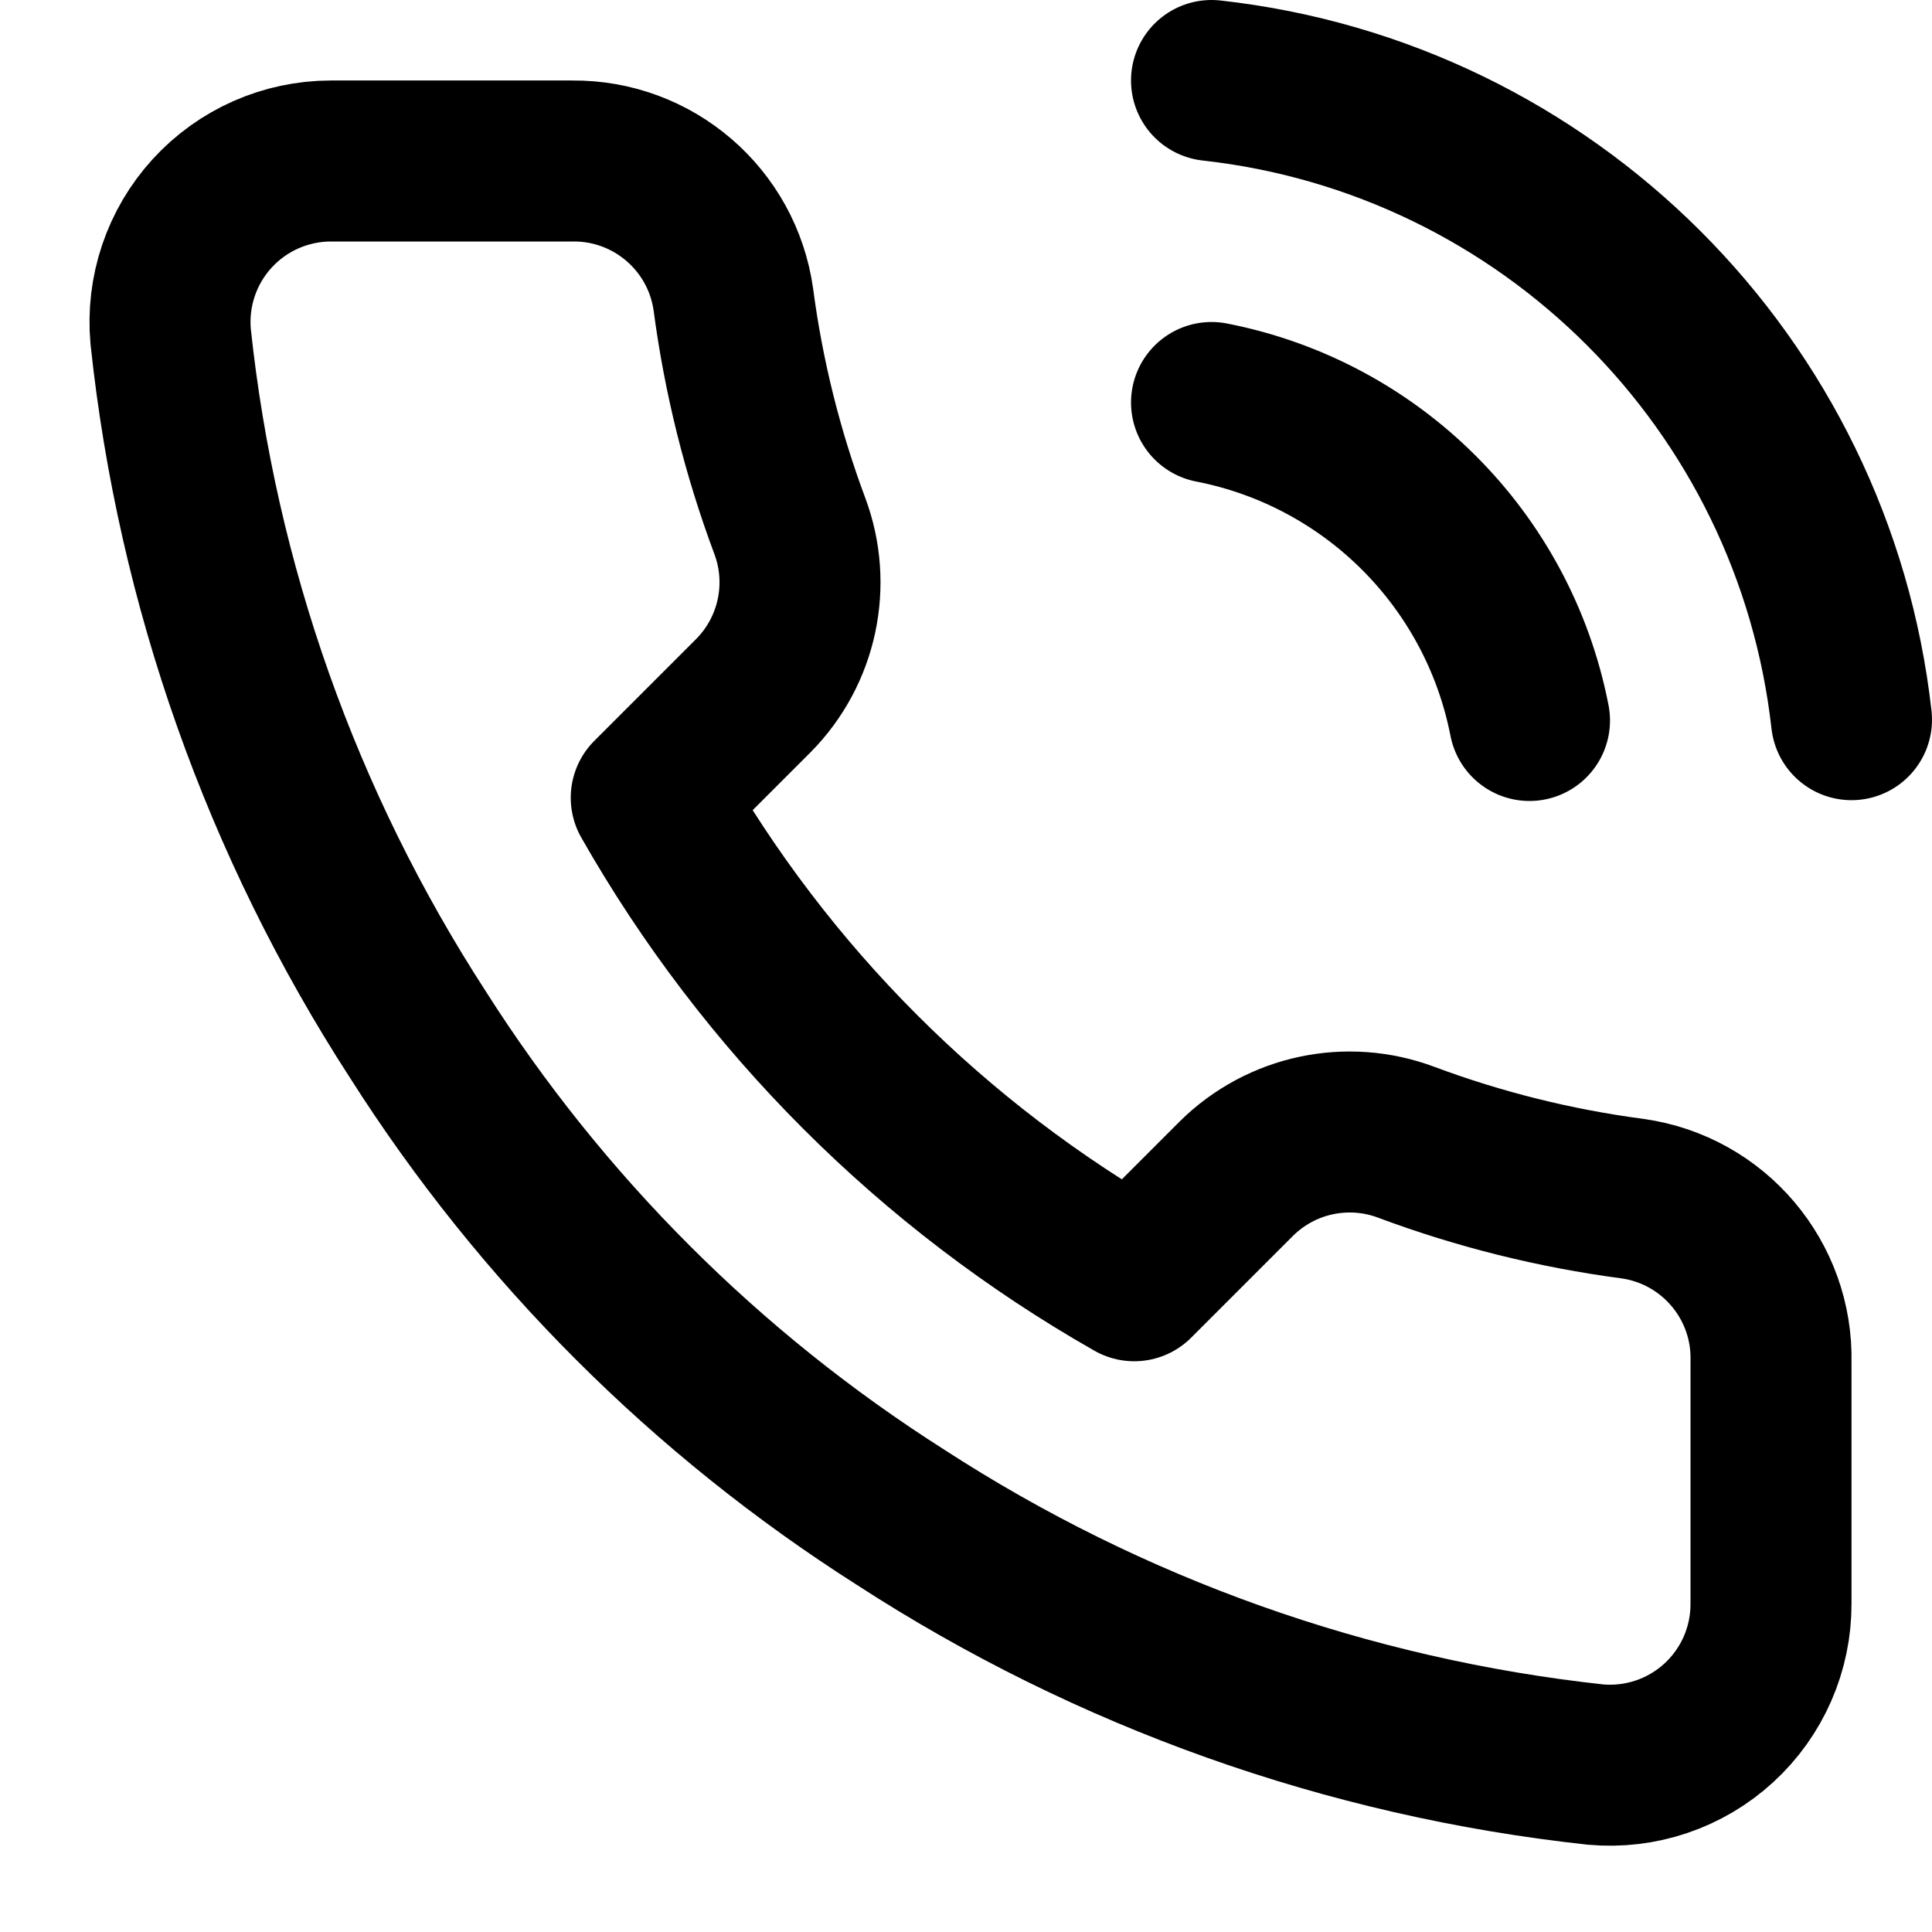
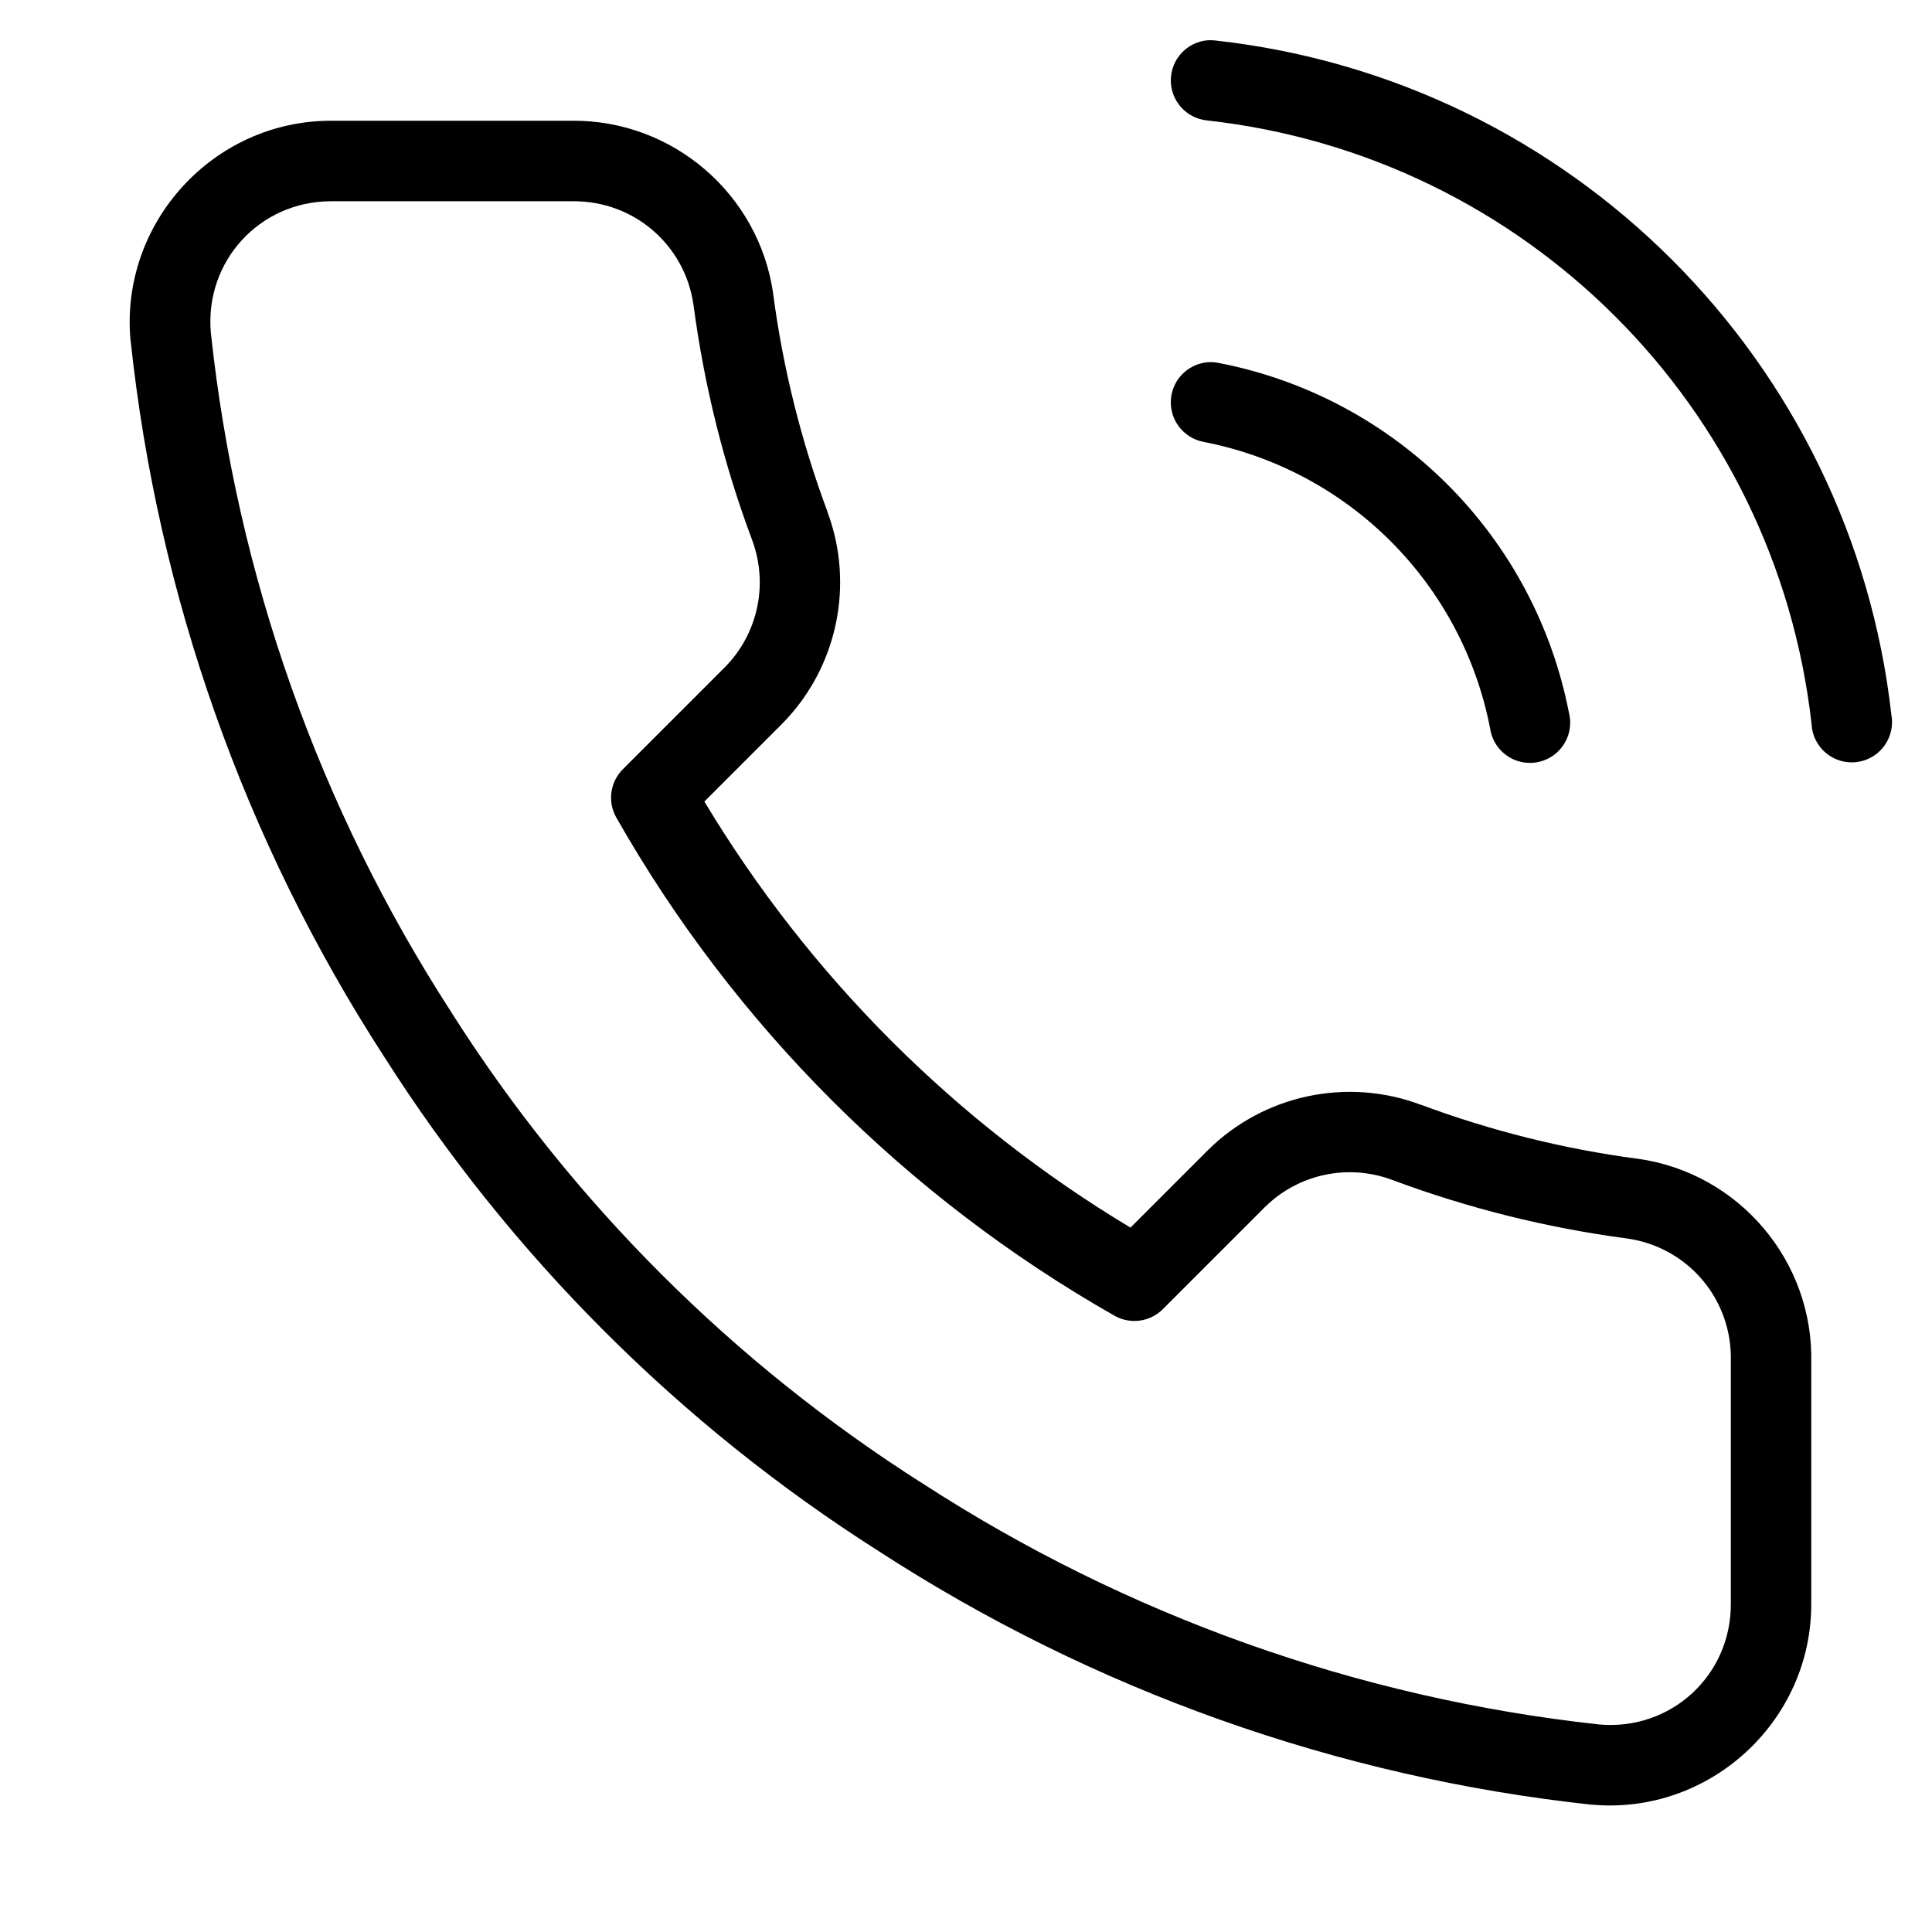
- <svg xmlns="http://www.w3.org/2000/svg" width="24" height="24" viewBox="0 0 24 24" fill="none" stroke="#000" stroke-width="2" stroke-linecap="round" stroke-linejoin="round">
-   <path d="M15.05 5A5 5 0 0 1 19 8.95M15.05 1A9 9 0 0 1 23 8.94m-1 7.98v3a2 2 0 0 1-2.18 2 19.79 19.79 0 0 1-8.63-3.07 19.5 19.5 0 0 1-6-6 19.79 19.79 0 0 1-3.07-8.67A2 2 0 0 1 4.11 2h3a2 2 0 0 1 2 1.72 12.84 12.84 0 0 0 .7 2.81 2 2 0 0 1-.45 2.11L8.09 9.91a16 16 0 0 0 6 6l1.27-1.27a2 2 0 0 1 2.11-.45 12.84 12.84 0 0 0 2.81.7A2 2 0 0 1 22 16.92z" />
+ <svg xmlns="http://www.w3.org/2000/svg" width="24" height="24" viewBox="0 0 24 24" fill="none" stroke="#000" stroke-width="1" stroke-linecap="round" stroke-linejoin="round" version="1.1" id="svg4">
+   <defs id="defs8" />
+   <path style="color:#000000;font-style:normal;font-variant:normal;font-weight:normal;font-stretch:normal;font-size:medium;line-height:normal;font-family:sans-serif;font-variant-ligatures:normal;font-variant-position:normal;font-variant-caps:normal;font-variant-numeric:normal;font-variant-alternates:normal;font-feature-settings:normal;text-indent:0;text-align:start;text-decoration:none;text-decoration-line:none;text-decoration-style:solid;text-decoration-color:#000000;letter-spacing:normal;word-spacing:normal;text-transform:none;writing-mode:lr-tb;direction:ltr;text-orientation:mixed;dominant-baseline:auto;baseline-shift:baseline;text-anchor:start;white-space:normal;shape-padding:0;clip-rule:nonzero;display:inline;overflow:visible;visibility:visible;opacity:1;isolation:auto;mix-blend-mode:normal;color-interpolation:sRGB;color-interpolation-filters:linearRGB;solid-color:#000000;solid-opacity:1;vector-effect:none;fill:#000000;fill-opacity:1;fill-rule:nonzero;stroke:none;stroke-width:1;stroke-linecap:butt;stroke-linejoin:miter;stroke-miterlimit:4;stroke-dasharray:none;stroke-dashoffset:0;stroke-opacity:1;color-rendering:auto;image-rendering:auto;shape-rendering:auto;text-rendering:auto;enable-background:accumulate" d="m 15.006,0.5 a 0.5,0.5 0 0 0 -0.012,0.996 c 3.95,0.439 7.066,3.55 7.51,7.5 A 0.5,0.5 0 1 0 23.496,8.885 C 23.001,4.476 19.514,0.994 15.105,0.504 A 0.5,0.5 0 0 0 15.006,0.5 Z M 4.109,1.5 C 2.649,1.501 1.49,2.77 1.621,4.225 a 0.5,0.5 0 0 0 0.002,0.008 c 0.337,3.169 1.414,6.214 3.146,8.889 1.574,2.475 3.673,4.575 6.148,6.148 2.663,1.727 5.693,2.806 8.848,3.148 a 0.5,0.5 0 0 0 0.01,0 c 1.46,0.132 2.731,-1.034 2.725,-2.5 v -2.986 c 0.031,-1.265 -0.897,-2.36 -2.15,-2.537 a 0.5,0.5 0 0 0 -0.004,0 C 19.423,14.273 18.516,14.046 17.645,13.721 l 0.002,0.002 c -0.912,-0.343 -1.946,-0.123 -2.639,0.562 a 0.5,0.5 0 0 0 -0.002,0.002 L 14.043,15.25 C 11.869,13.943 10.057,12.131 8.75,9.957 L 9.713,8.994 a 0.5,0.5 0 0 0 0.002,-0.002 C 10.4,8.299 10.62,7.266 10.277,6.354 l 0.002,0.002 C 9.954,5.484 9.727,4.577 9.605,3.654 a 0.5,0.5 0 0 0 0,-0.004 C 9.43,2.412 8.356,1.488 7.105,1.5 Z m 0,1 h 3 a 0.5,0.5 0 0 0 0.006,0 c 0.757,-0.007 1.394,0.54 1.5,1.289 0.132,0.996 0.375,1.975 0.727,2.916 0.206,0.549 0.075,1.167 -0.338,1.584 L 7.736,9.557 A 0.5,0.5 0 0 0 7.656,10.156 c 1.468,2.582 3.606,4.719 6.188,6.188 a 0.5,0.5 0 0 0 0.6,-0.08 l 1.268,-1.268 c 0.417,-0.413 1.035,-0.544 1.584,-0.338 0.941,0.351 1.92,0.595 2.916,0.727 0.758,0.107 1.308,0.758 1.289,1.523 a 0.5,0.5 0 0 0 0,0.012 v 3 a 0.5,0.5 0 0 0 0,0.002 c 0.004,0.892 -0.746,1.58 -1.635,1.5 -2.997,-0.327 -5.873,-1.352 -8.402,-2.992 a 0.5,0.5 0 0 0 -0.004,-0.002 C 9.105,16.932 7.107,14.936 5.611,12.582 a 0.5,0.5 0 0 0 -0.002,-0.004 C 3.963,10.036 2.94,7.142 2.619,4.131 2.542,3.248 3.223,2.502 4.109,2.5 Z m 10.938,1.998 a 0.5,0.5 0 0 0 -0.092,0.992 c 1.8,0.351 3.204,1.755 3.555,3.555 A 0.5,0.5 0 1 0 19.49,8.854 C 19.062,6.657 17.343,4.938 15.146,4.51 a 0.5,0.5 0 0 0 -0.1,-0.012 z" id="path2" />
</svg>
